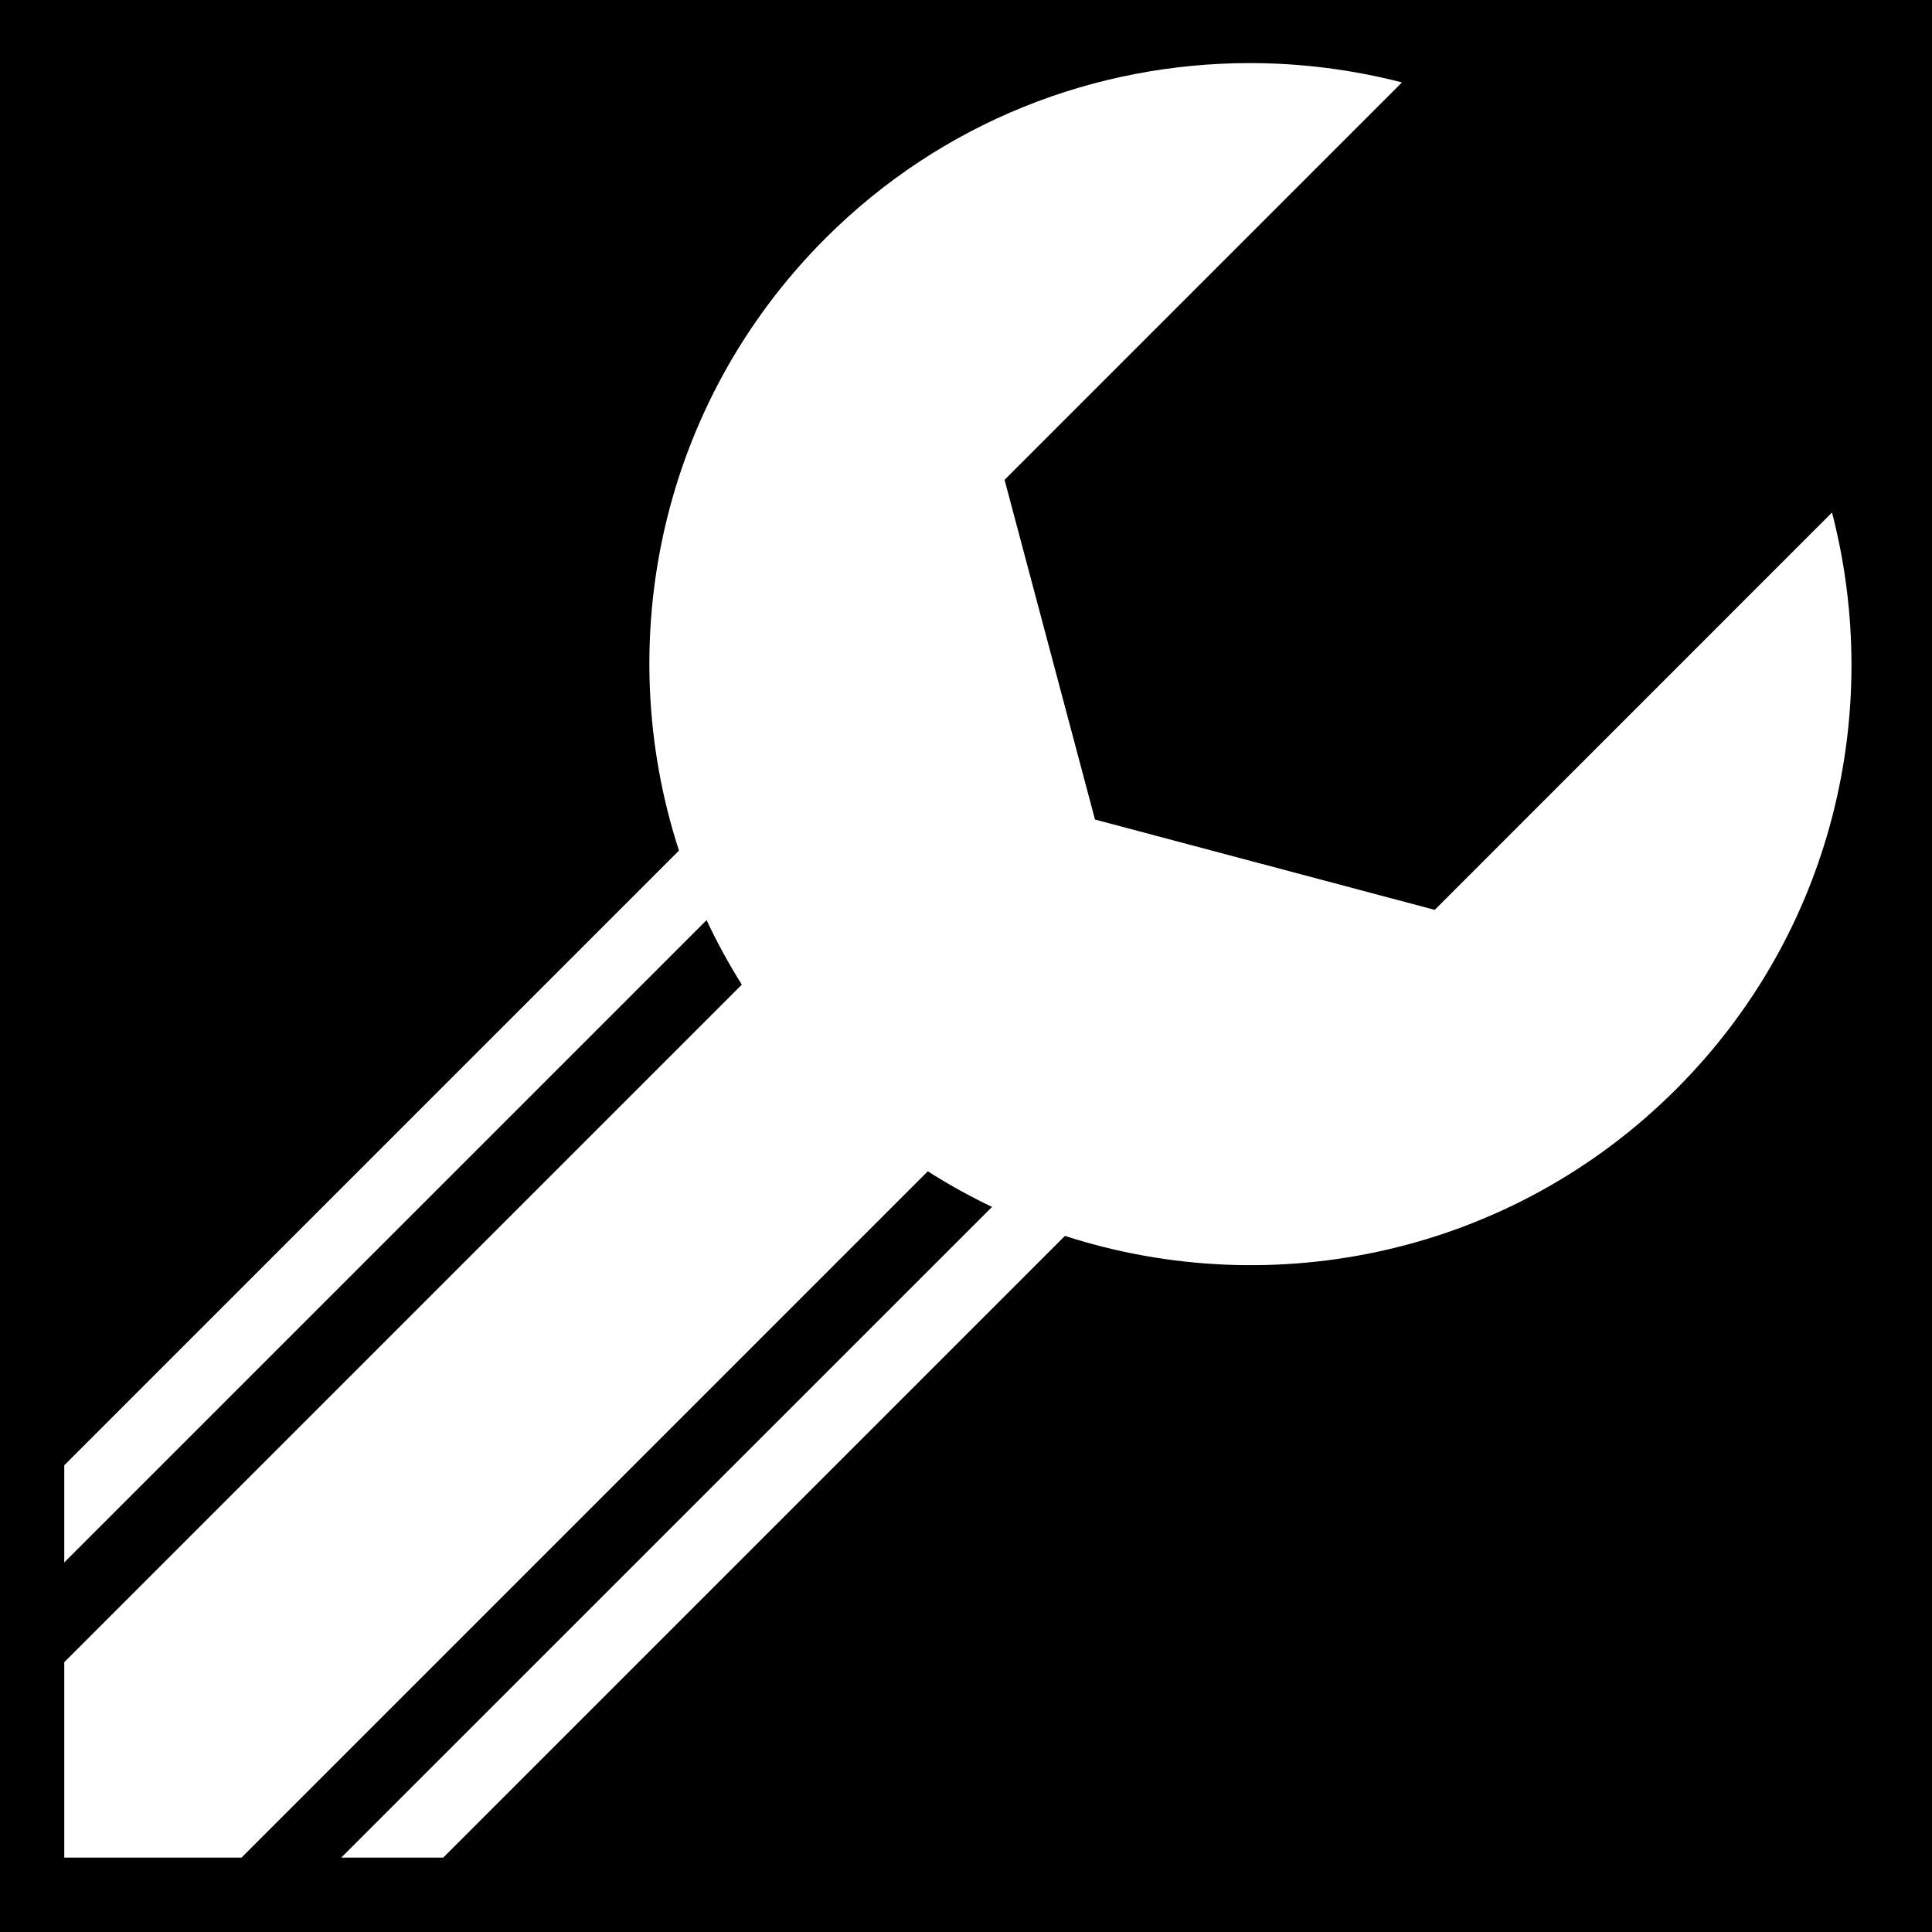
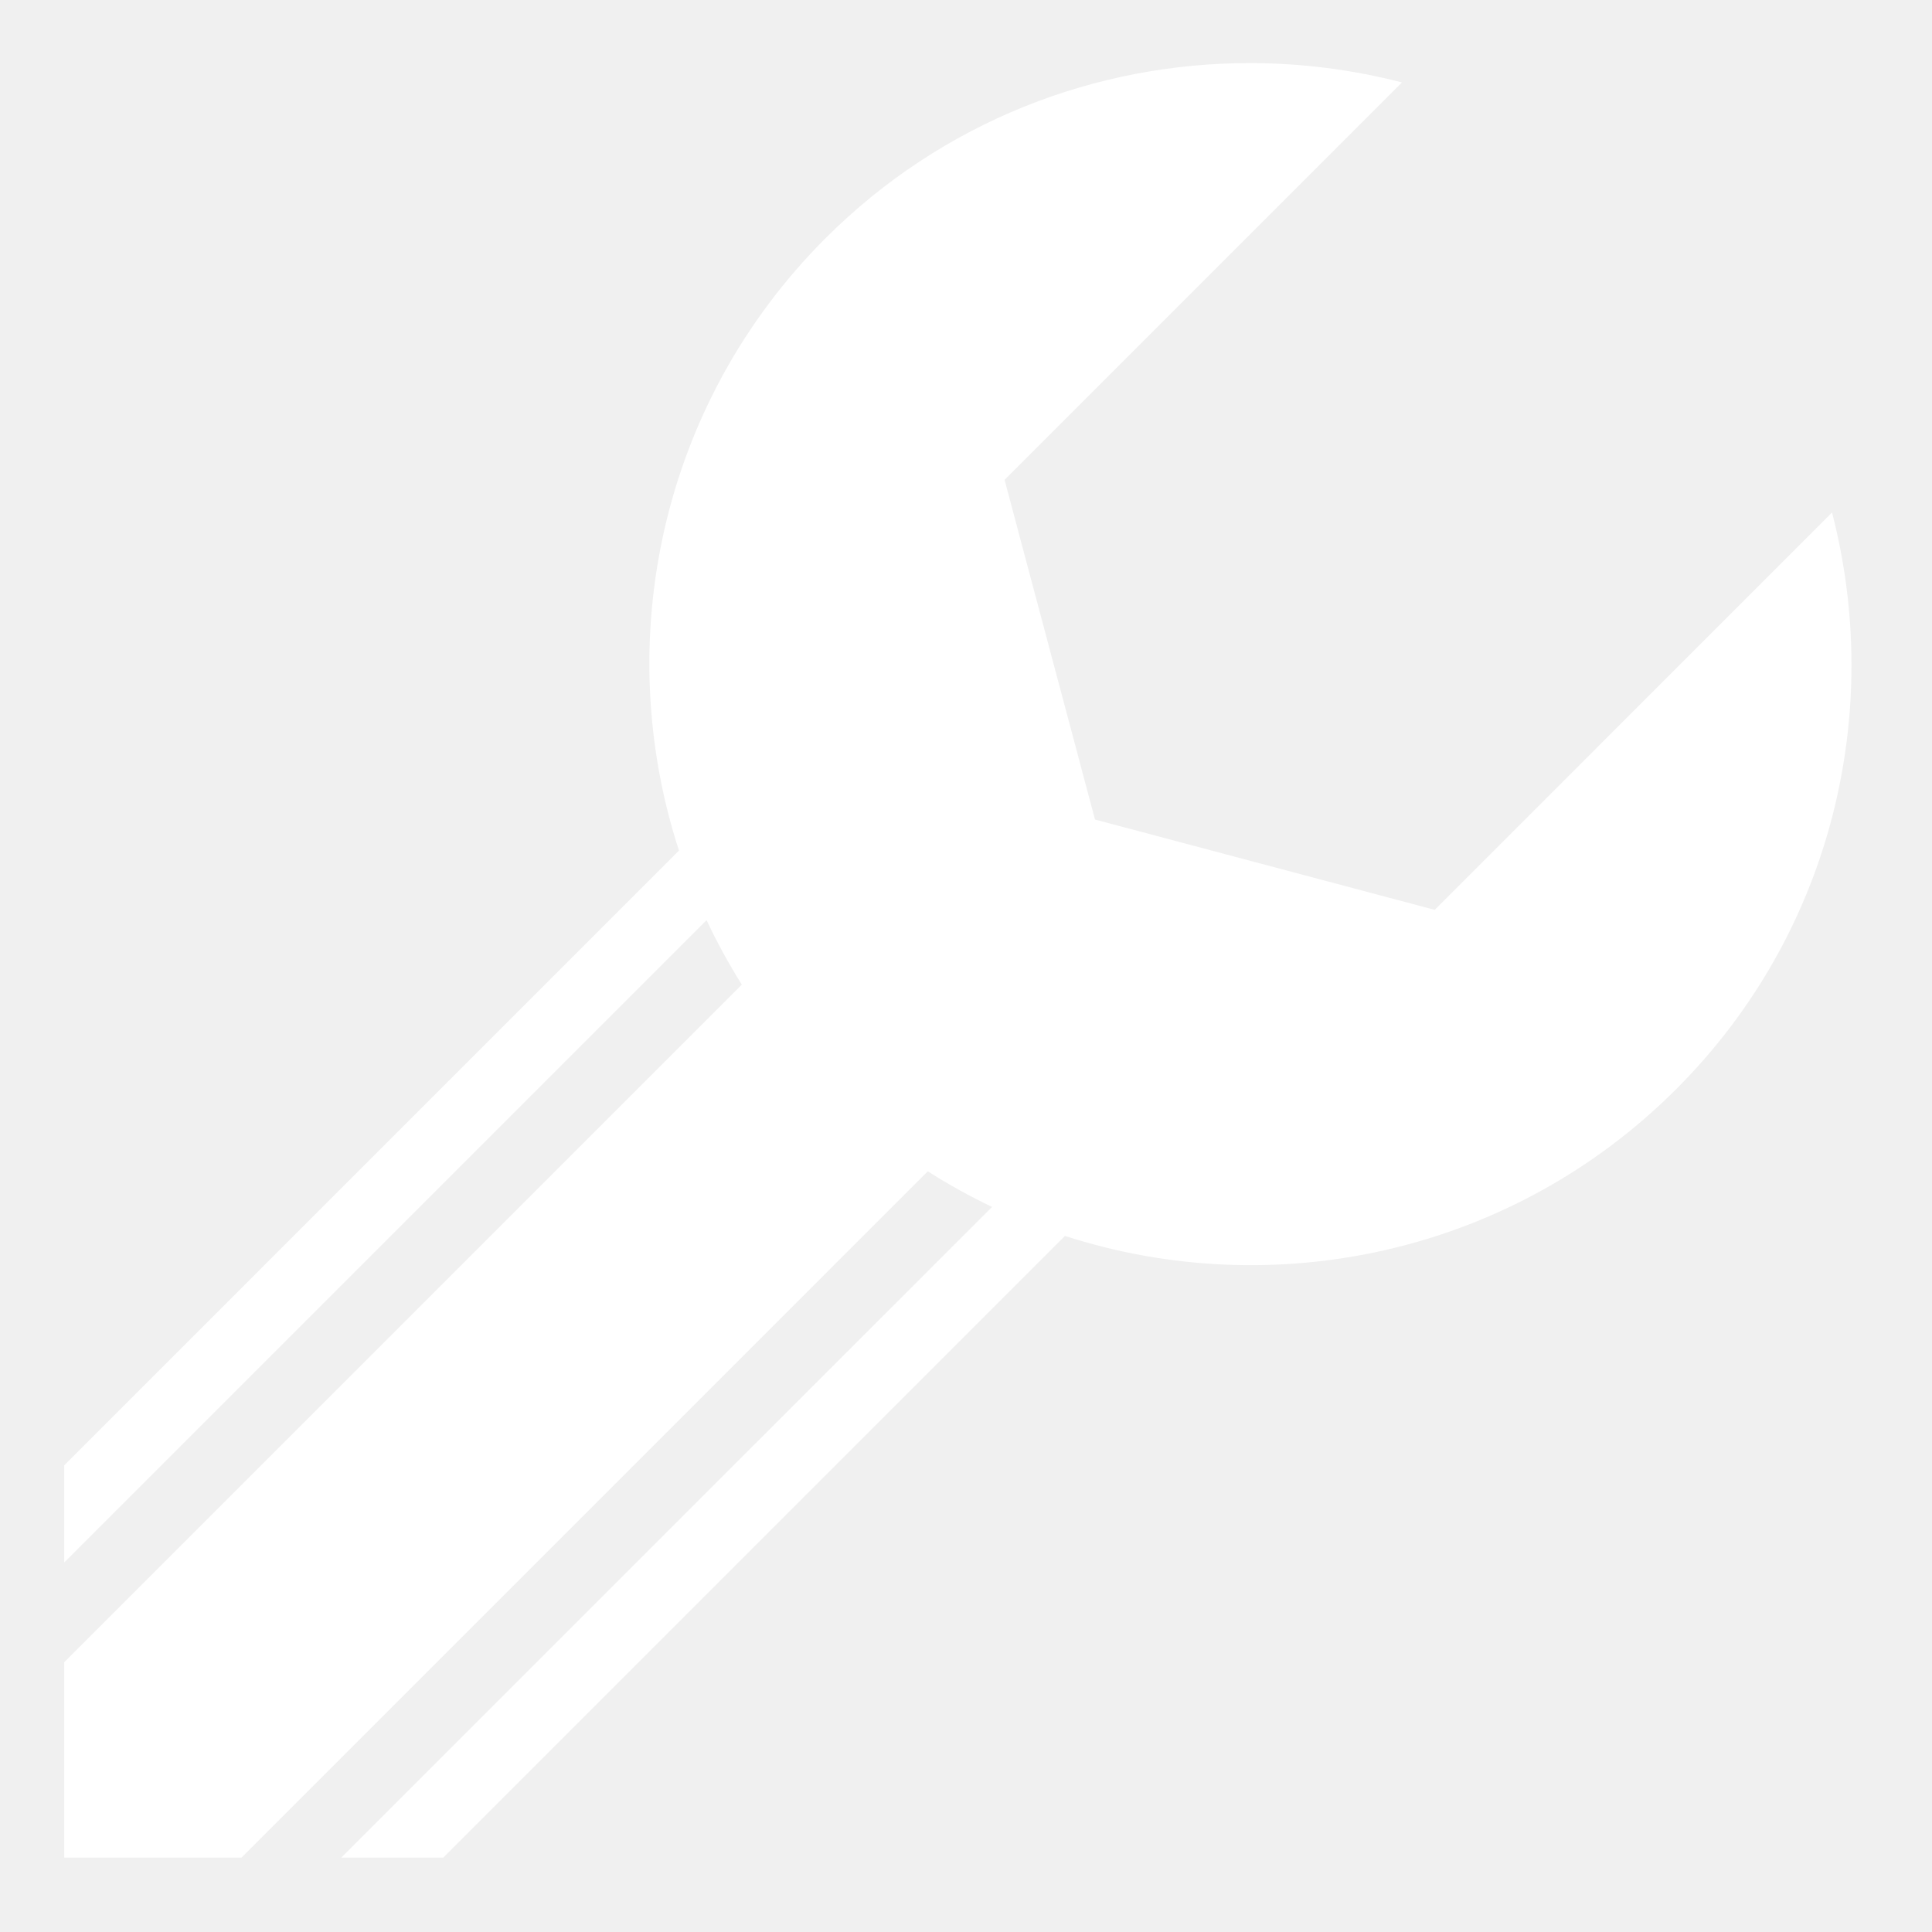
<svg xmlns="http://www.w3.org/2000/svg" style="height: 512px; width: 512px;" viewBox="0 0 512 512">
-   <path d="M0 0h512v512H0z" fill="#000" fill-opacity="1" />
+   <path d="M0 0h512v512H0z" fill="#000" fill-opacity="0" />
  <g class="" style="" transform="translate(0,0)">
    <path d="M331.188 16.72c-40.712-.002-81.41 15.408-112.438 46.436-43.866 43.864-56.798 107-38.813 162.25L17.03 388.312v25.75l170.22-170.218c2.75 5.84 5.847 11.555 9.344 17.094L17.03 440.5v51.78H64l181.875-181.874c5.516 3.515 11.212 6.668 17.03 9.438L90.44 492.28h27.03l164.75-164.75c55.182 17.85 118.21 4.884 162-38.905 41.415-41.414 54.998-99.91 41.282-152.813L380.22 241.125l-90.033-23.938-23.968-90.03L371.53 21.843c-13.213-3.41-26.772-5.125-40.342-5.125z" fill="#fff" fill-opacity="1" />
  </g>
</svg>
